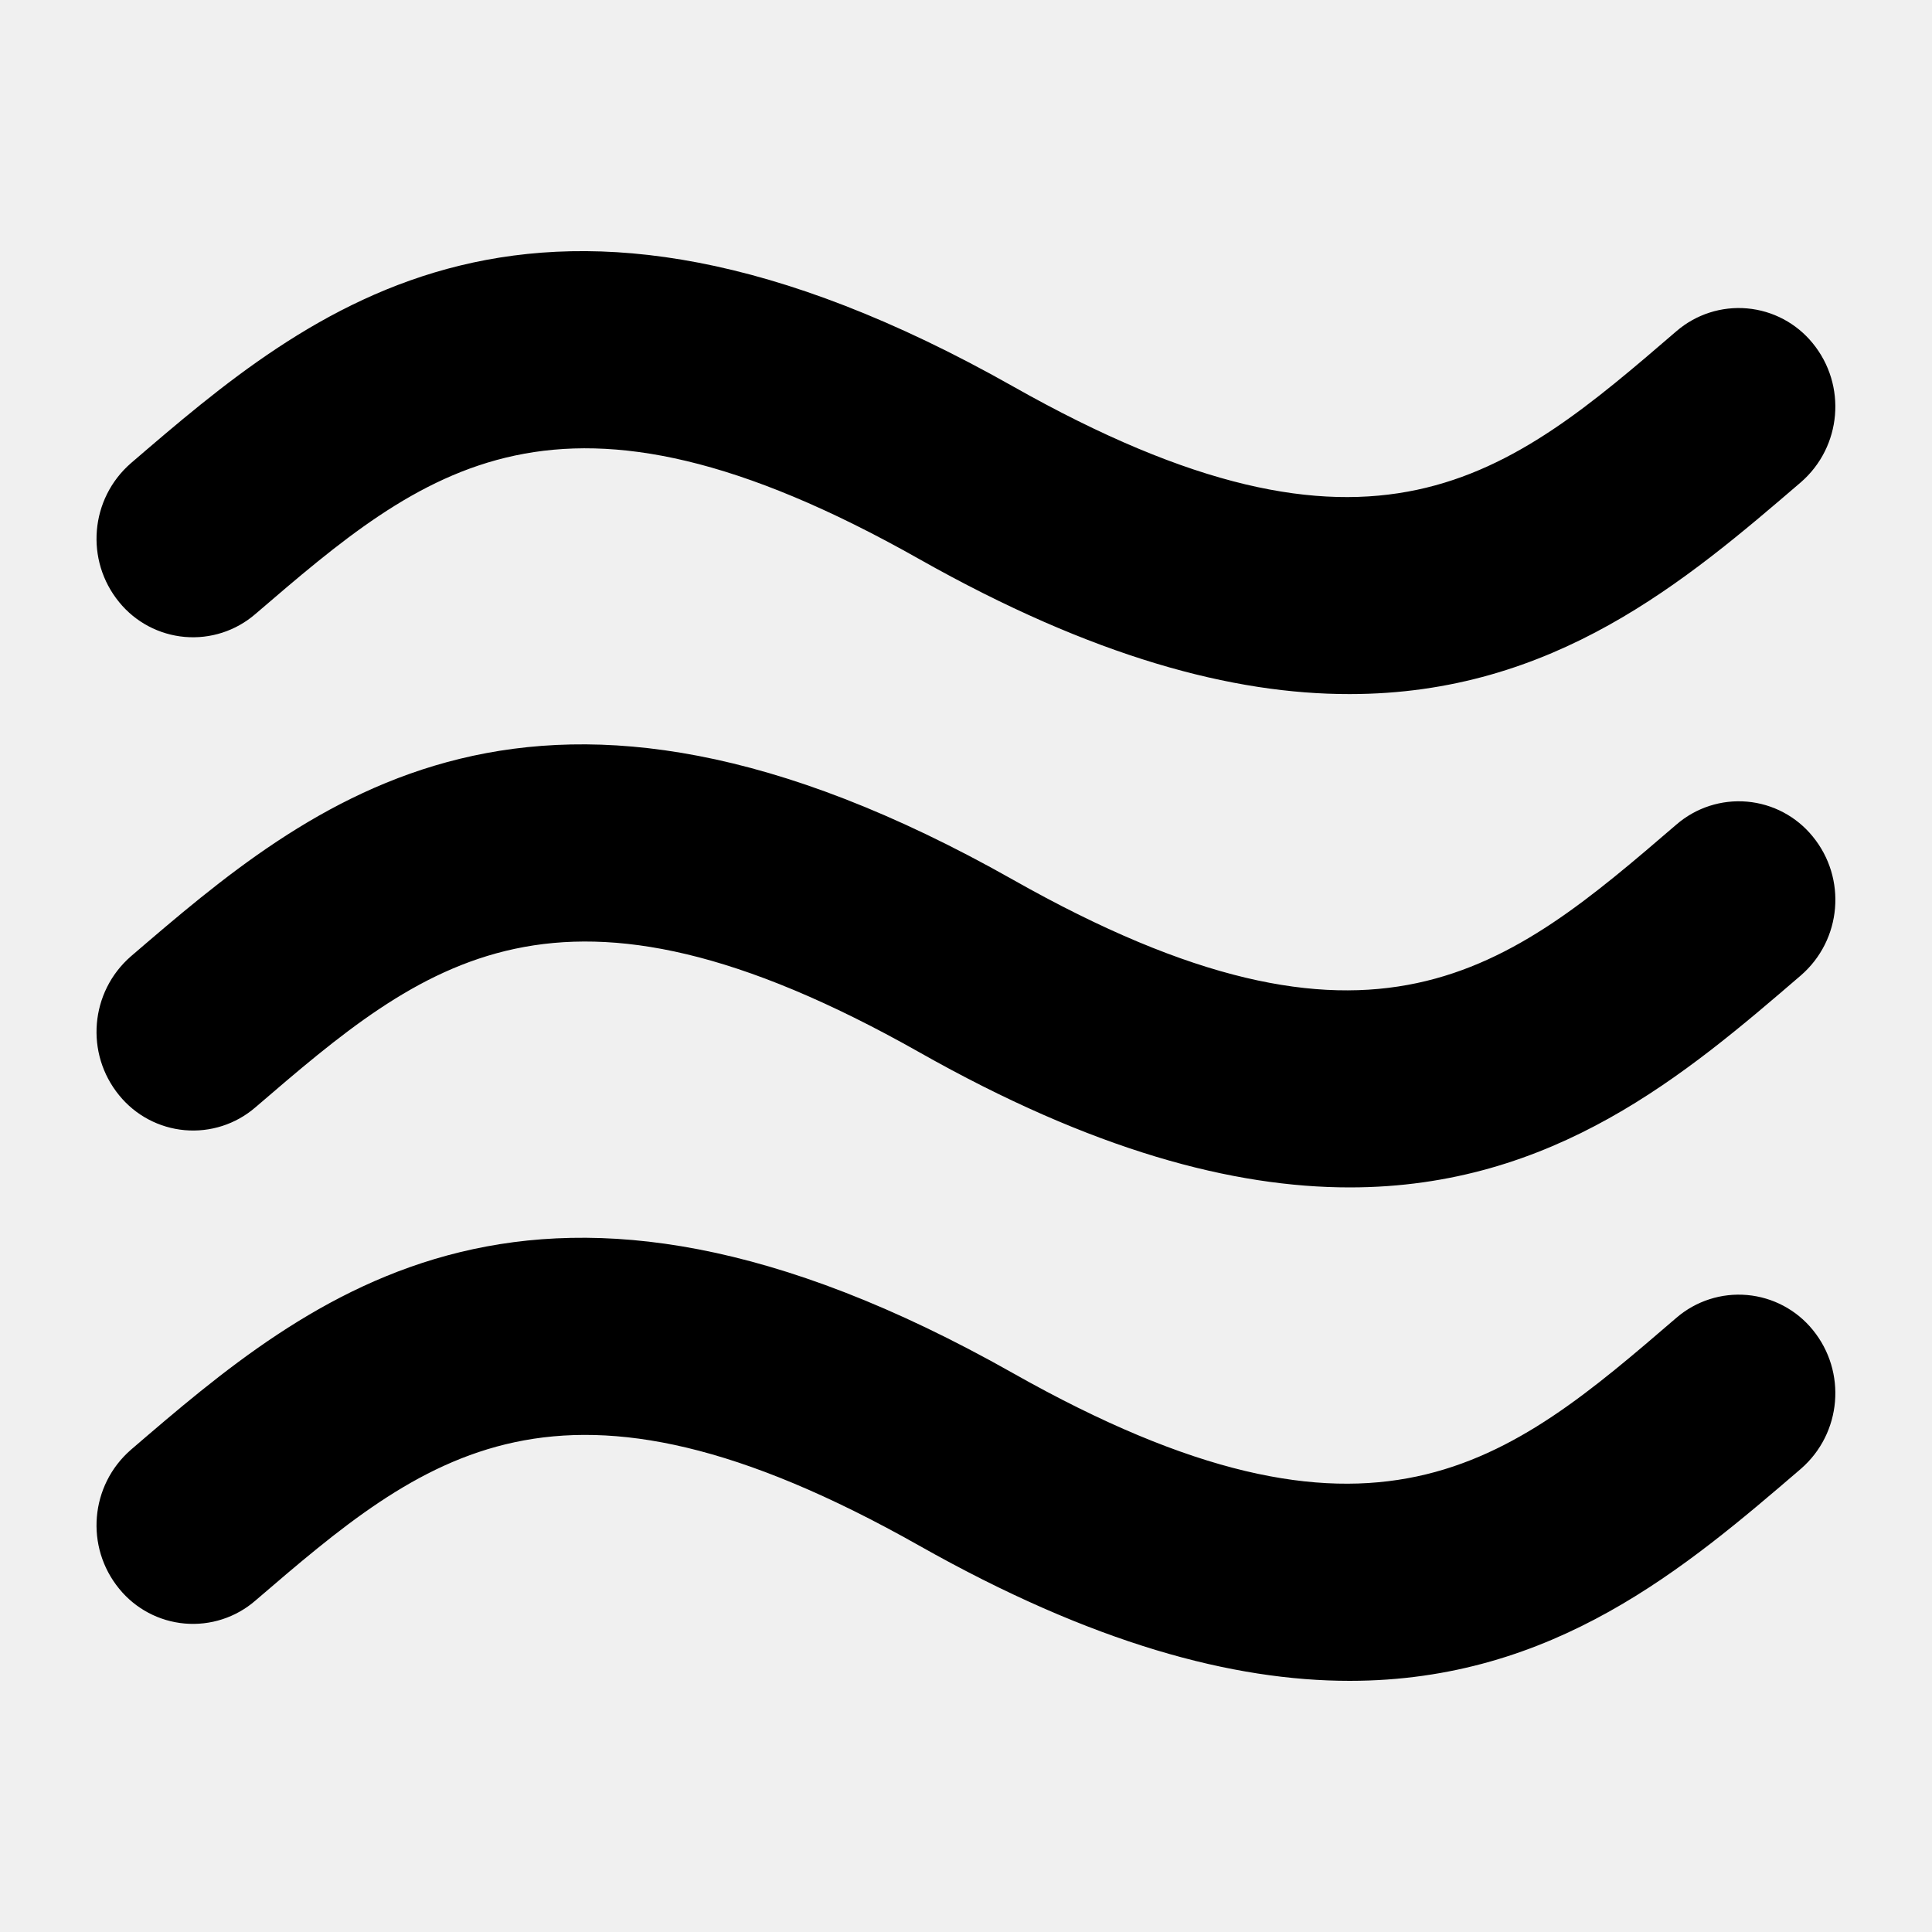
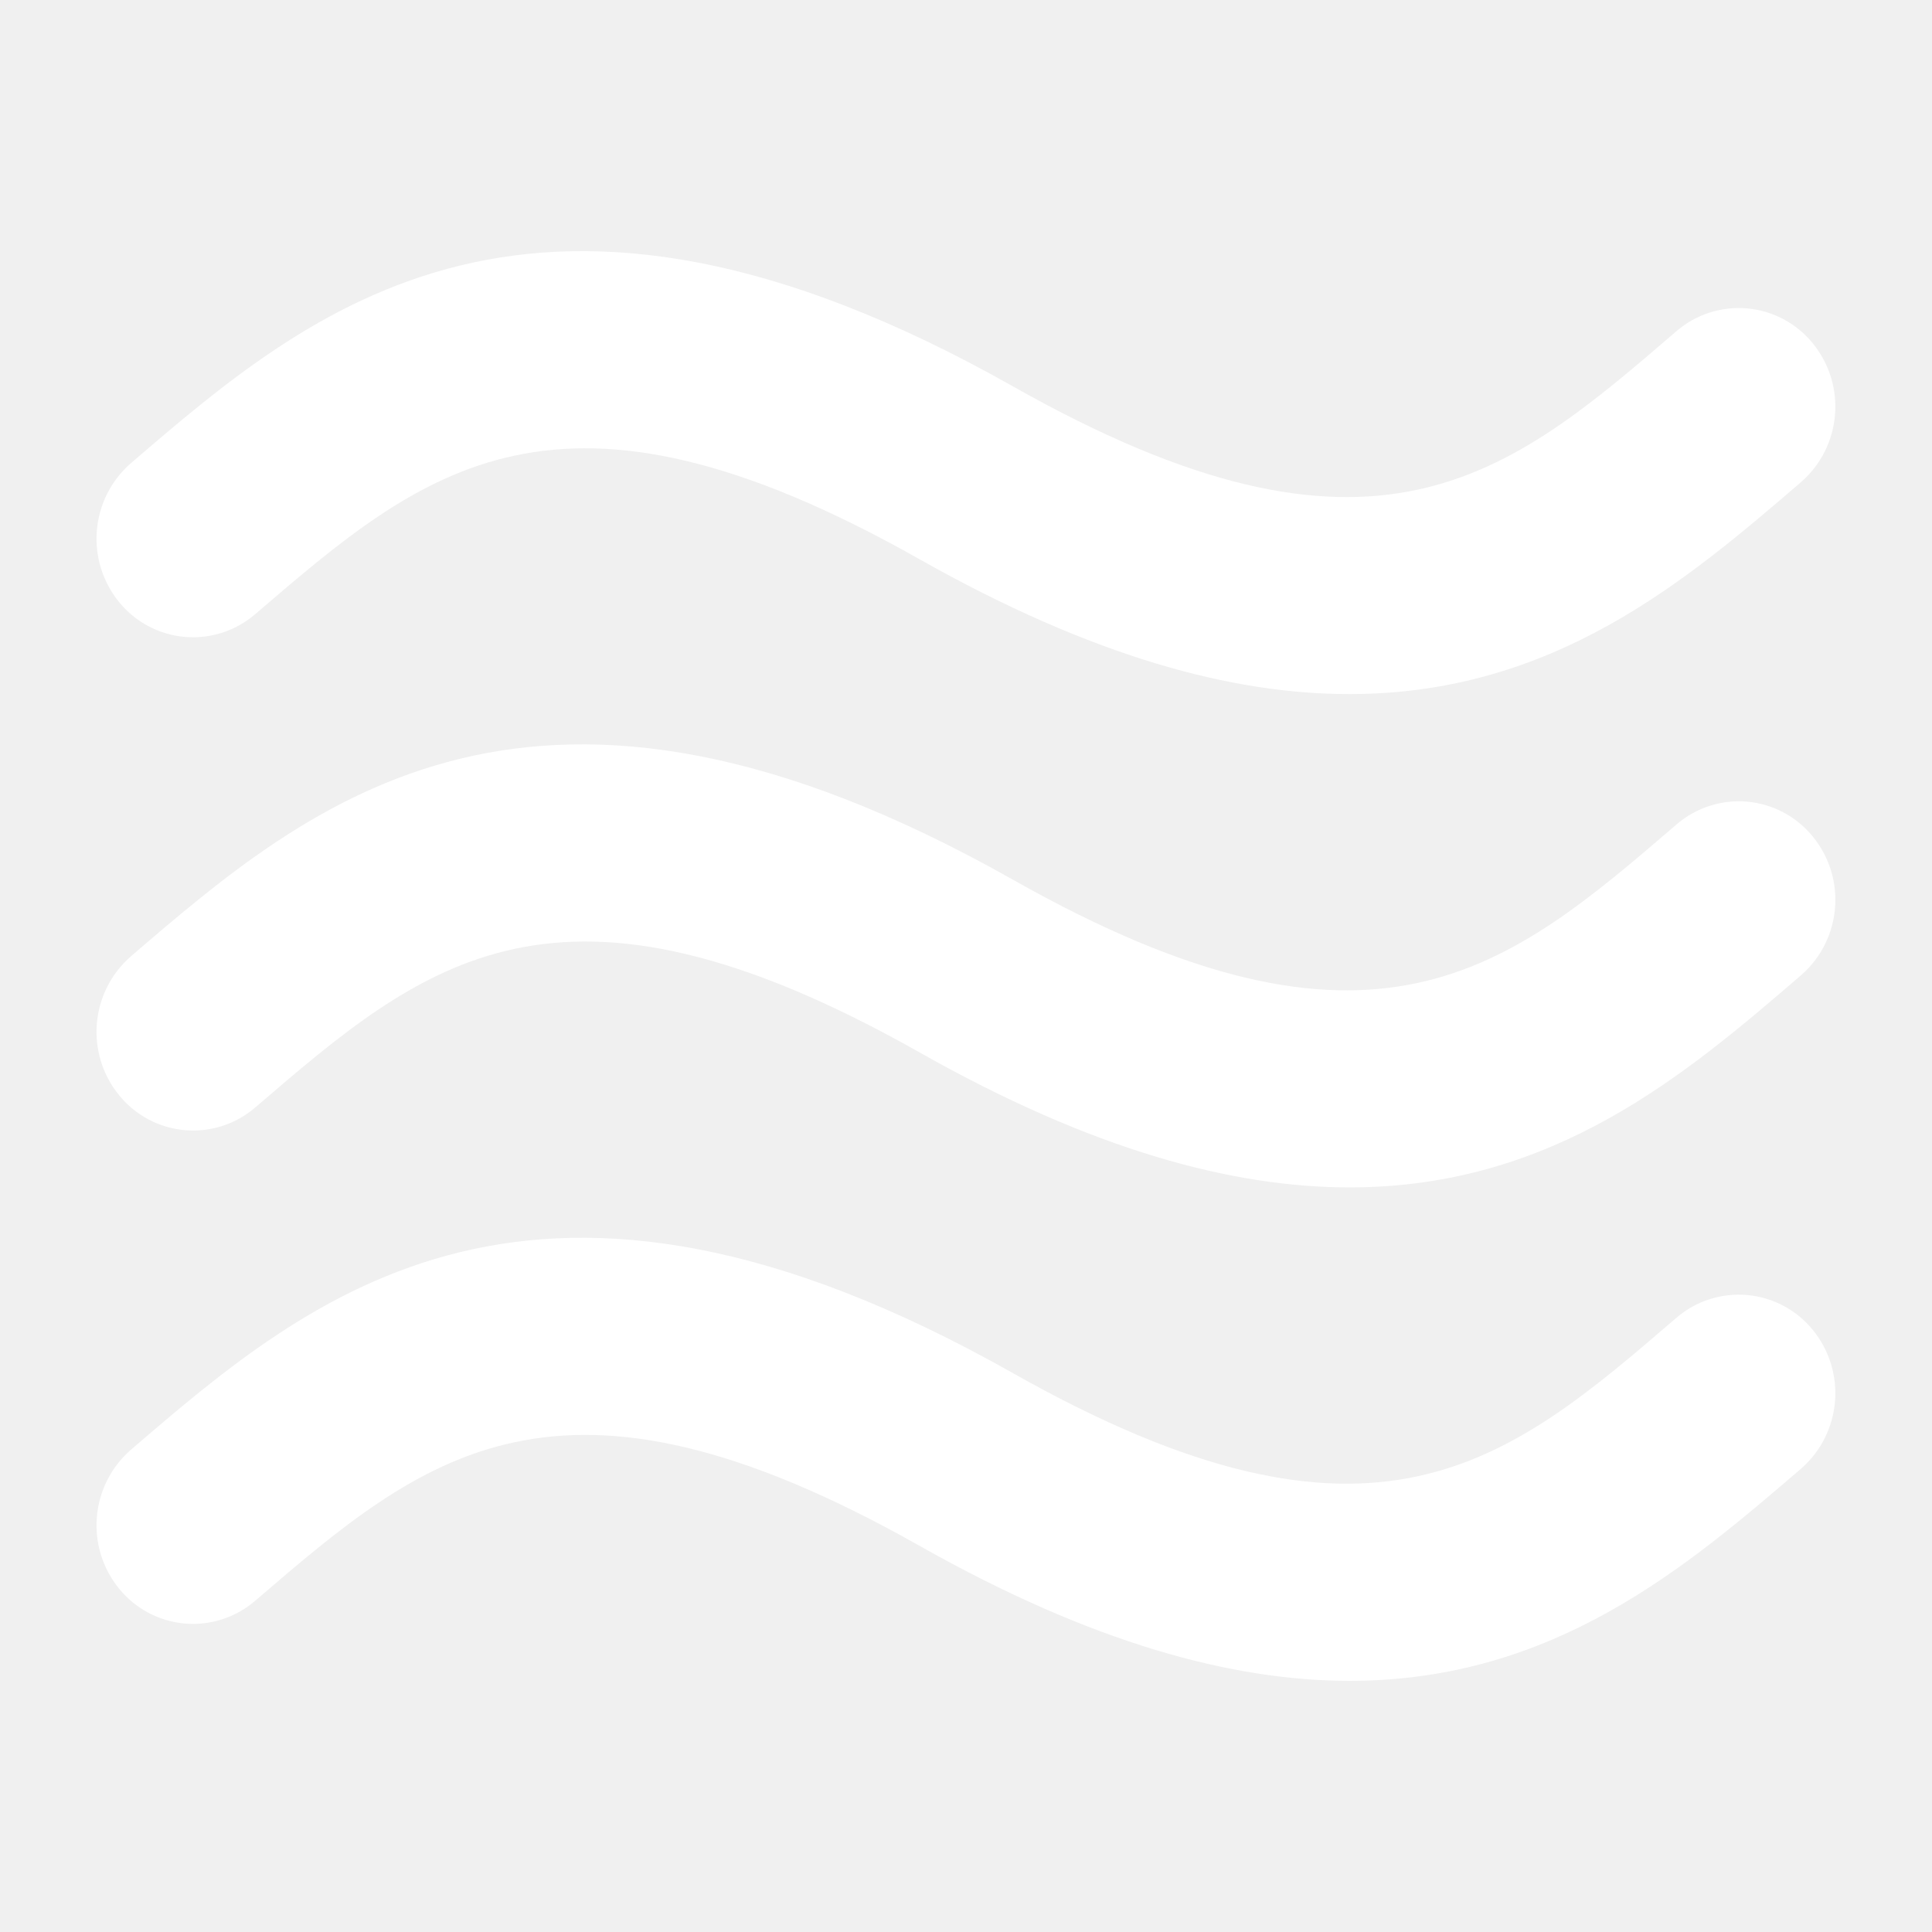
- <svg xmlns="http://www.w3.org/2000/svg" fill="#000000" width="800px" height="800px" viewBox="0 0 20 20">
+ <svg xmlns="http://www.w3.org/2000/svg" fill="#fff" width="800px" height="800px" viewBox="0 0 20 20">
  <path d="M2.643 6.357c1.747-1.5 3.127-2.686 6.872-.57 1.799 1.016 3.25 1.4 4.457 1.398 2.115 0 3.486-1.176 4.671-2.193a1.037 1.037 0 0 0 .122-1.439.987.987 0 0 0-1.41-.125c-1.746 1.502-3.127 2.688-6.872.57-4.948-2.793-7.266-.803-9.128.797a1.037 1.037 0 0 0-.121 1.439.986.986 0 0 0 1.409.123zm14.712 2.178c-1.746 1.5-3.127 2.688-6.872.57-4.948-2.795-7.266-.804-9.128.795a1.037 1.037 0 0 0-.121 1.439.986.986 0 0 0 1.409.125c1.747-1.501 3.127-2.687 6.872-.572 1.799 1.018 3.25 1.4 4.457 1.4 2.115 0 3.486-1.176 4.671-2.195a1.035 1.035 0 0 0 .122-1.438.986.986 0 0 0-1.41-.124zm0 5.106c-1.746 1.502-3.127 2.688-6.872.572-4.948-2.795-7.266-.805-9.128.795a1.037 1.037 0 0 0-.121 1.439.985.985 0 0 0 1.409.123c1.747-1.5 3.127-2.685 6.872-.57 1.799 1.016 3.25 1.4 4.457 1.4 2.115 0 3.486-1.178 4.671-2.195a1.037 1.037 0 0 0 .122-1.439.988.988 0 0 0-1.41-.125z" />
</svg>
